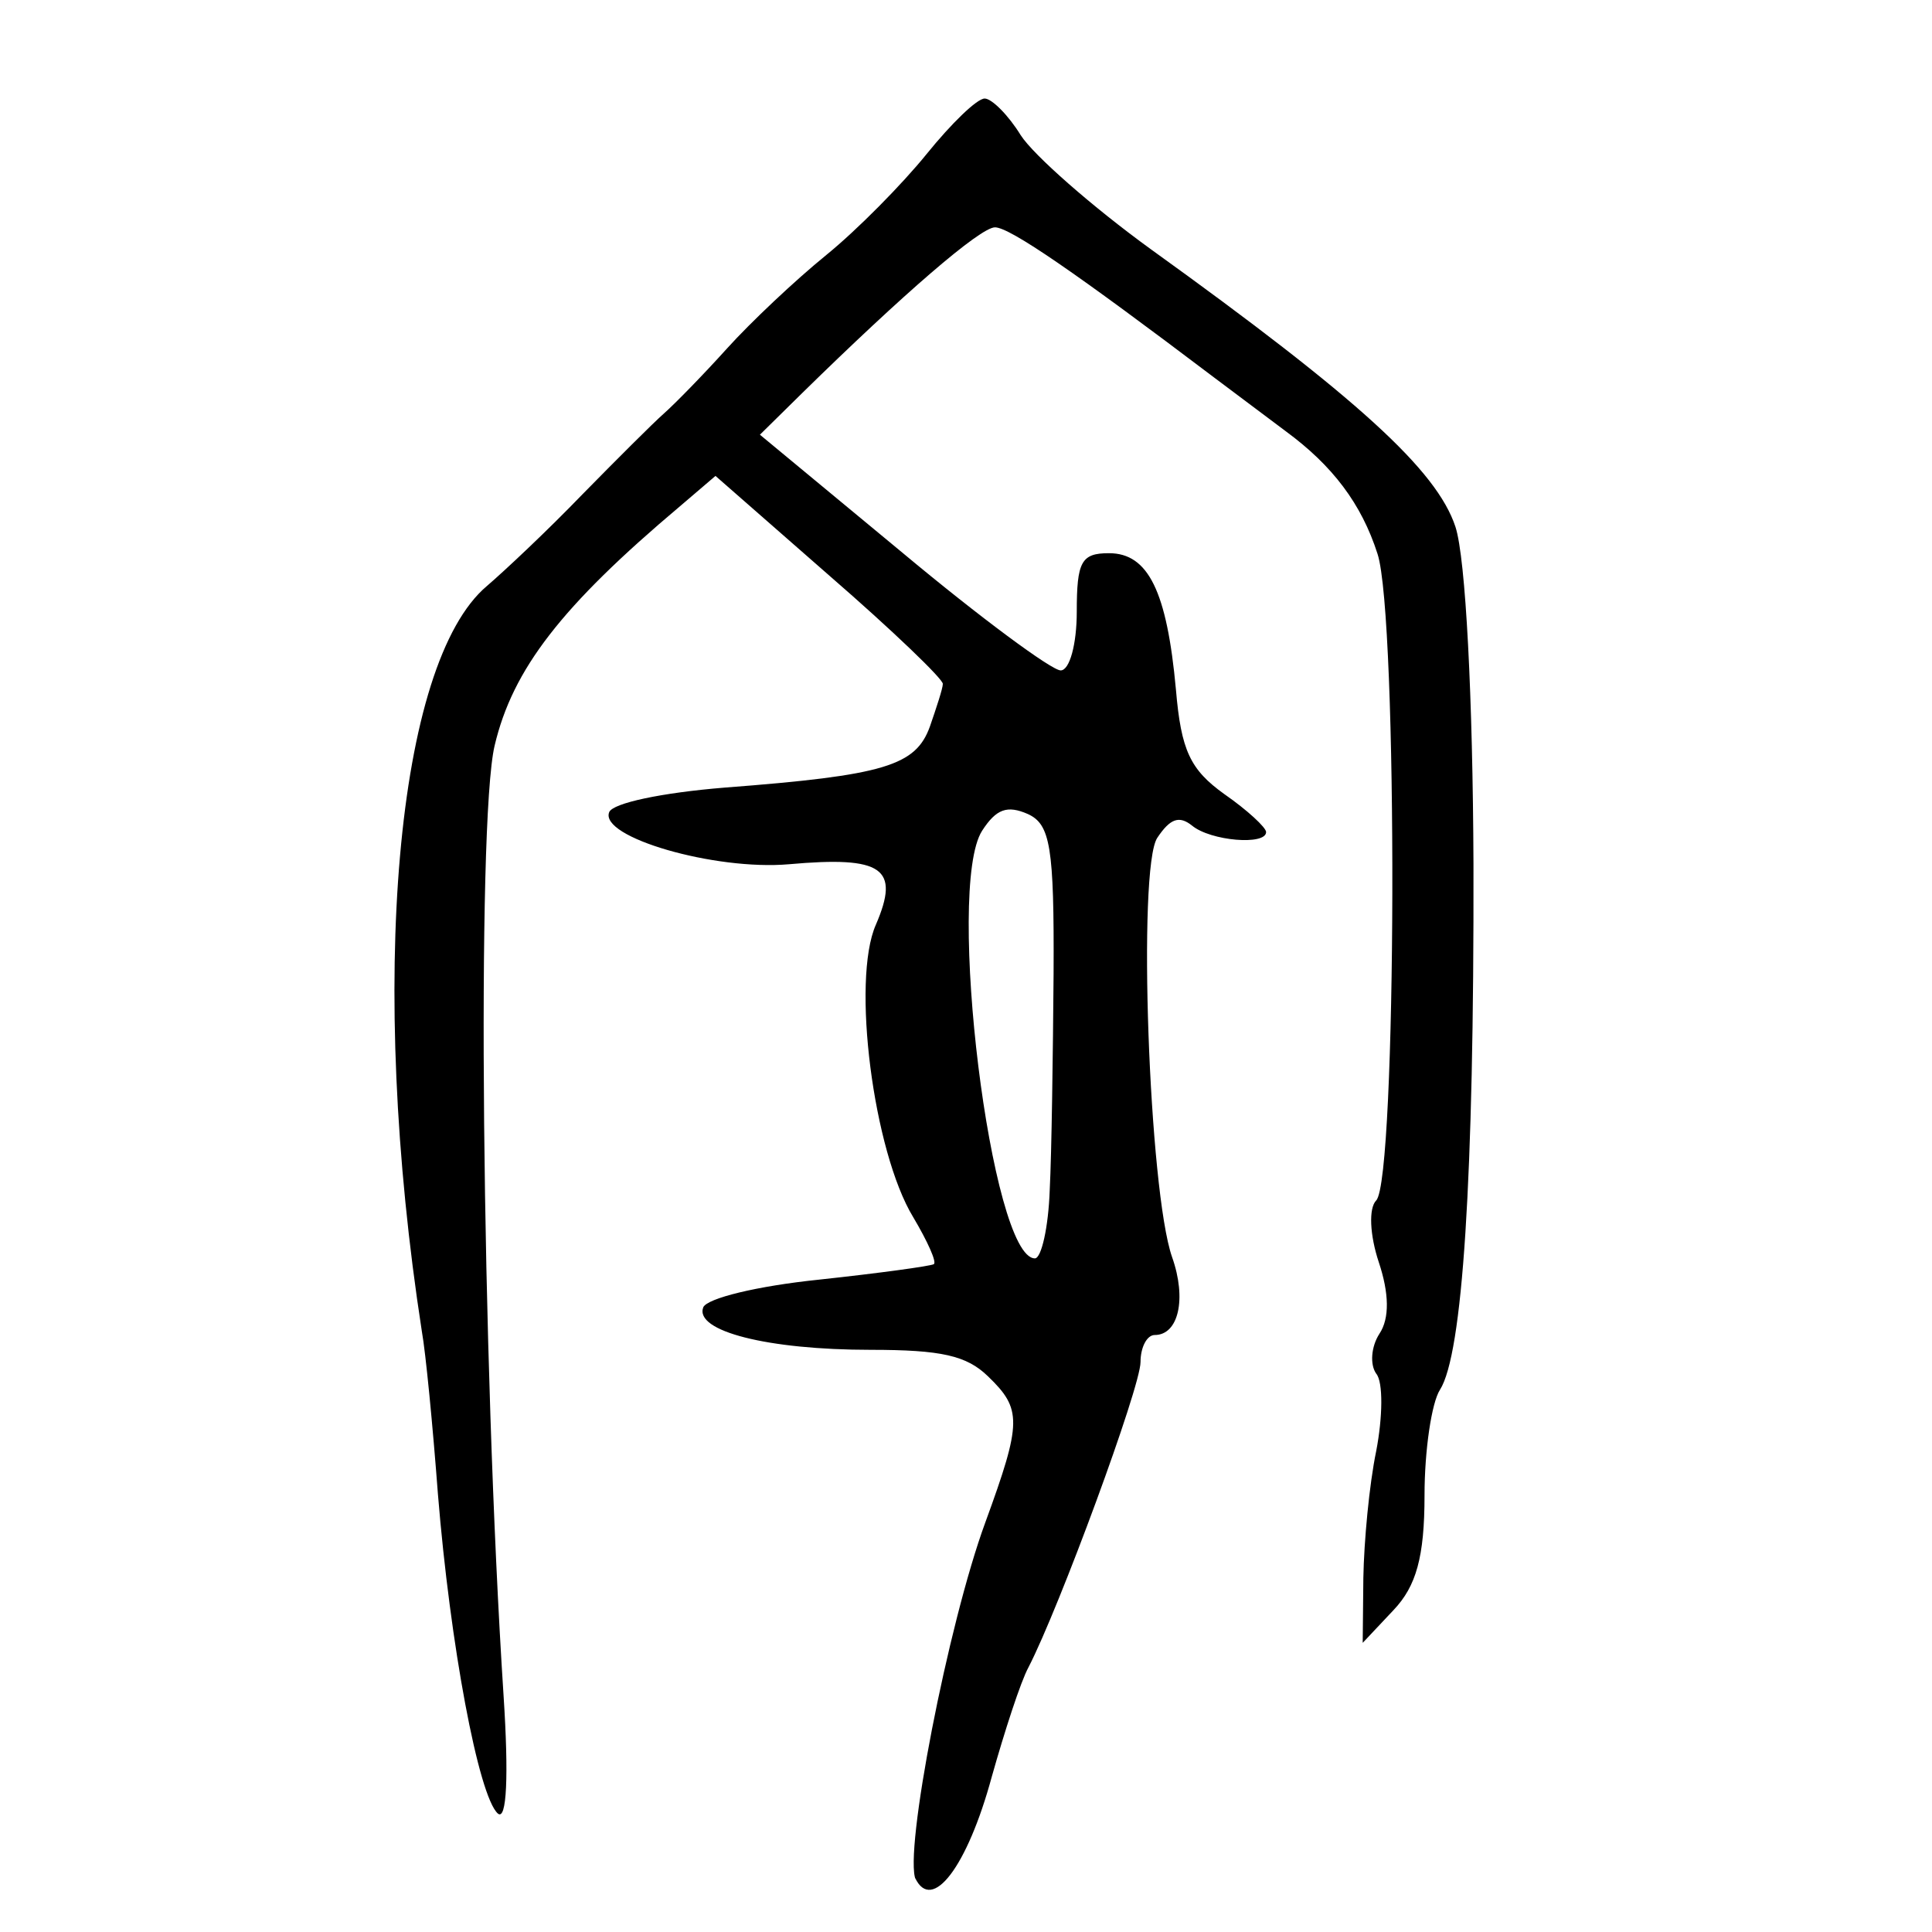
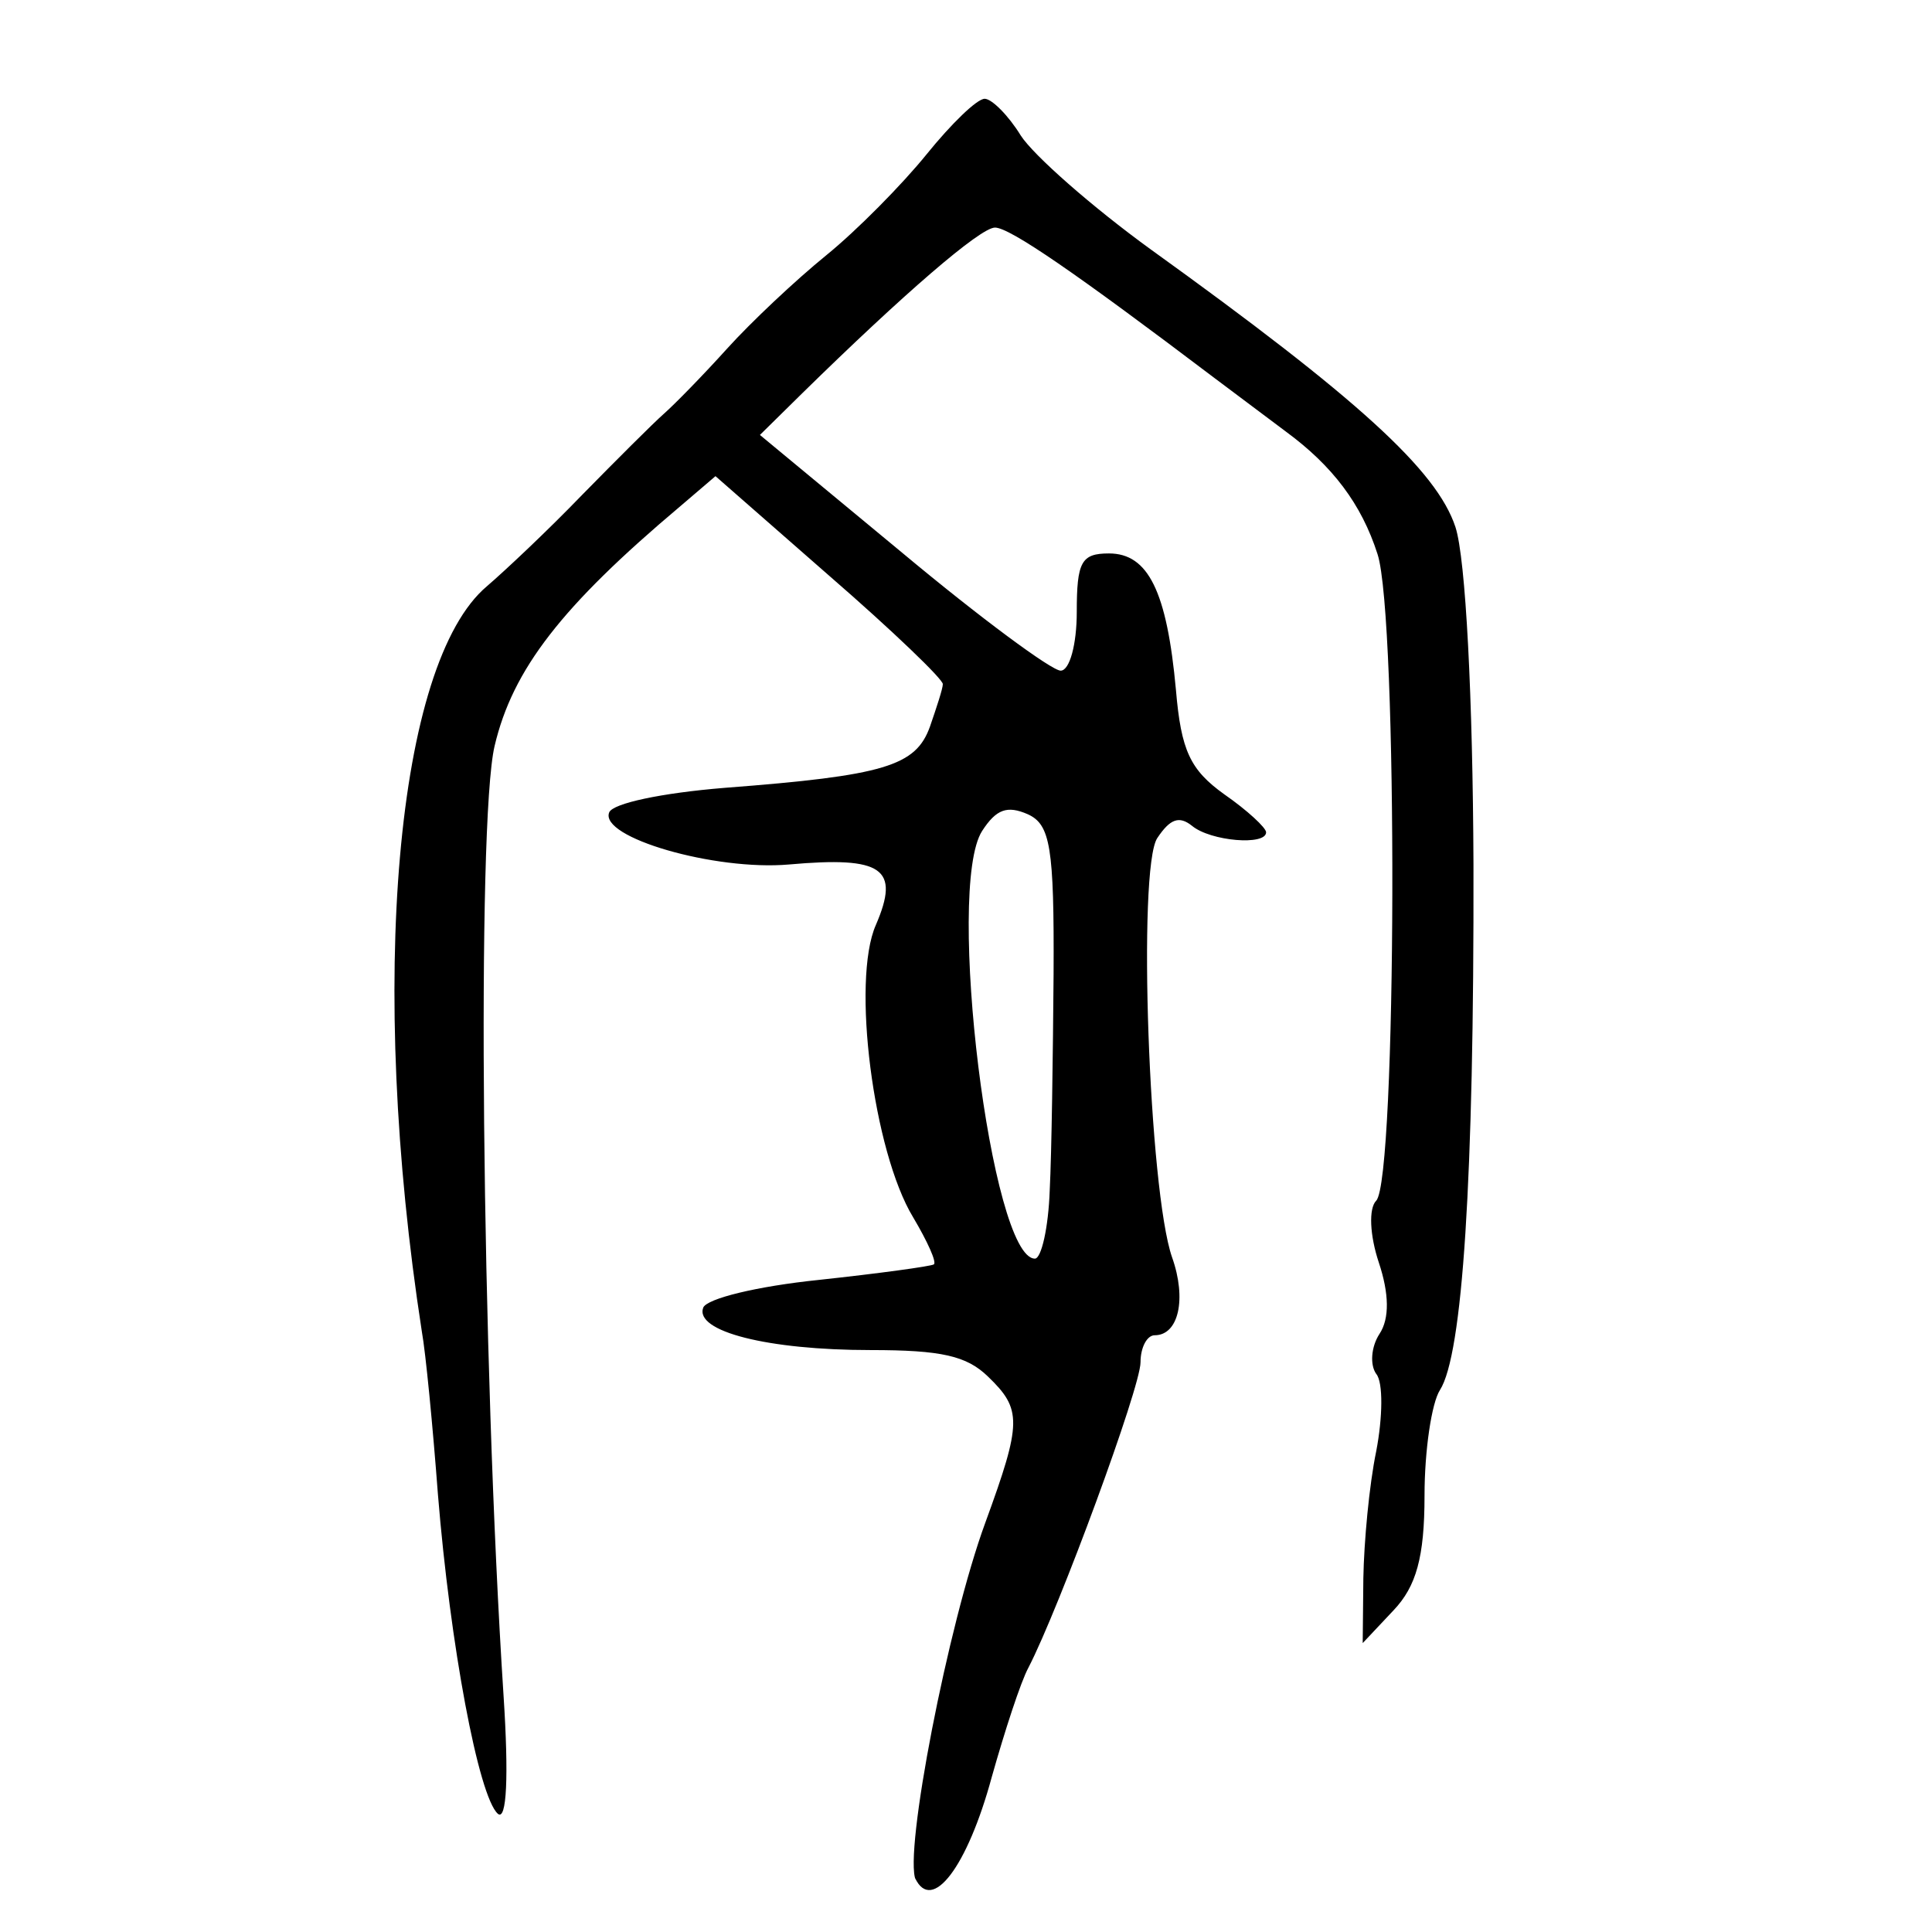
<svg xmlns="http://www.w3.org/2000/svg" viewBox="0 0 300 300" fill="currentColor">
-   <g transform="translate(0,-752.4)">
+   <g transform="translate(0,-752.3622)">
    <path d="m 142.2,1044.3 c -1.9,-4.1 5,-39.7 10.8,-55.5 5.7,-15.6 5.7,-17.6 0.4,-22.7 -3.3,-3.2 -7.2,-4.1 -18.2,-4.1 -16,0 -27.4,-2.9 -26,-6.6 0.6,-1.4 8.3,-3.3 18,-4.3 9.3,-1 17.3,-2.1 17.8,-2.4 0.5,-0.3 -1,-3.6 -3.2,-7.3 -6.2,-10.2 -9.6,-36.8 -5.8,-45.4 3.8,-8.8 1.1,-10.7 -13.5,-9.4 -11.5,1 -29.5,-4.2 -27.9,-8.1 0.6,-1.4 8.1,-3 17.9,-3.8 24.9,-1.9 29.7,-3.4 31.9,-9.5 1,-2.9 2,-5.9 2,-6.6 0.1,-0.7 -7.8,-8.3 -17.6,-16.8 l -17.7,-15.5 -5.5,4.7 c -18.4,15.5 -26,25.3 -28.8,37.2 -2.8,11.9 -2,95.2 1.4,147.6 0.8,12.3 0.5,19.4 -0.9,18.2 -3,-2.7 -7.4,-26.2 -9.3,-49.6 -0.8,-10.6 -1.9,-22 -2.5,-25.3 -8.4,-54.3 -4,-103.8 10.1,-115.7 2.8,-2.4 9.5,-8.7 14.8,-14.2 5.3,-5.4 11,-11.1 12.7,-12.6 1.7,-1.5 6.1,-6 9.8,-10.1 3.7,-4.1 10.6,-10.6 15.4,-14.5 4.8,-3.9 11.8,-11 15.6,-15.7 3.8,-4.7 7.8,-8.6 9,-8.6 1.1,0 3.7,2.6 5.6,5.7 2,3.1 11.1,11.1 20.2,17.7 32.1,23.1 44.4,34.3 47.3,43.1 1.6,4.9 2.7,26.6 2.8,52.4 0.1,49.1 -1.7,76.1 -5.2,81.6 -1.3,2 -2.4,9.4 -2.4,16.4 0,9.6 -1.3,14.1 -4.8,17.8 l -4.8,5.1 0.1,-10.1 c 0.1,-5.6 0.9,-14.4 2,-19.7 1,-5.2 1.1,-10.7 0,-12 -1,-1.4 -0.8,-4.2 0.5,-6.2 1.6,-2.4 1.5,-6.3 -0.1,-11.1 -1.4,-4.2 -1.6,-8.4 -0.4,-9.6 3.2,-3.3 3.4,-90.6 0.2,-100.4 -2.5,-7.8 -7,-13.7 -14.2,-19 -1.7,-1.3 -6.7,-5 -11.2,-8.4 -21.4,-16.2 -31.7,-23.3 -34,-23.3 -2.3,0 -14.3,10.4 -29.9,25.7 l -6.6,6.5 22.1,18.3 c 12.1,10.1 23.2,18.3 24.6,18.3 1.4,0 2.5,-4.1 2.5,-9.1 0,-7.8 0.7,-9.1 5,-9.1 6.1,0 9,5.9 10.4,21.2 0.8,9.4 2.2,12.4 7.5,16.2 3.6,2.5 6.5,5.2 6.5,5.9 0,2.1 -8.6,1.4 -11.5,-1 -2,-1.6 -3.4,-1.1 -5.4,1.9 -3.1,4.7 -1.3,54.8 2.3,65.1 2.3,6.5 1,12.1 -2.7,12.1 -1.2,0 -2.2,1.9 -2.2,4.2 0,3.9 -12.6,38.1 -17.4,47.4 -1.2,2.2 -3.7,9.9 -5.7,17 -3.8,14 -9.3,21.2 -11.9,15.7 z m 20.8,-107.1 c 0.3,-5.8 0.5,-21 0.6,-33.6 0.1,-19.7 -0.5,-23.2 -4,-24.8 -3.2,-1.4 -4.9,-0.8 -7.1,2.6 -5.7,8.9 1.4,66.4 8.2,66.4 1,0 2.1,-4.8 2.3,-10.6 z" />
  </g>
</svg>
